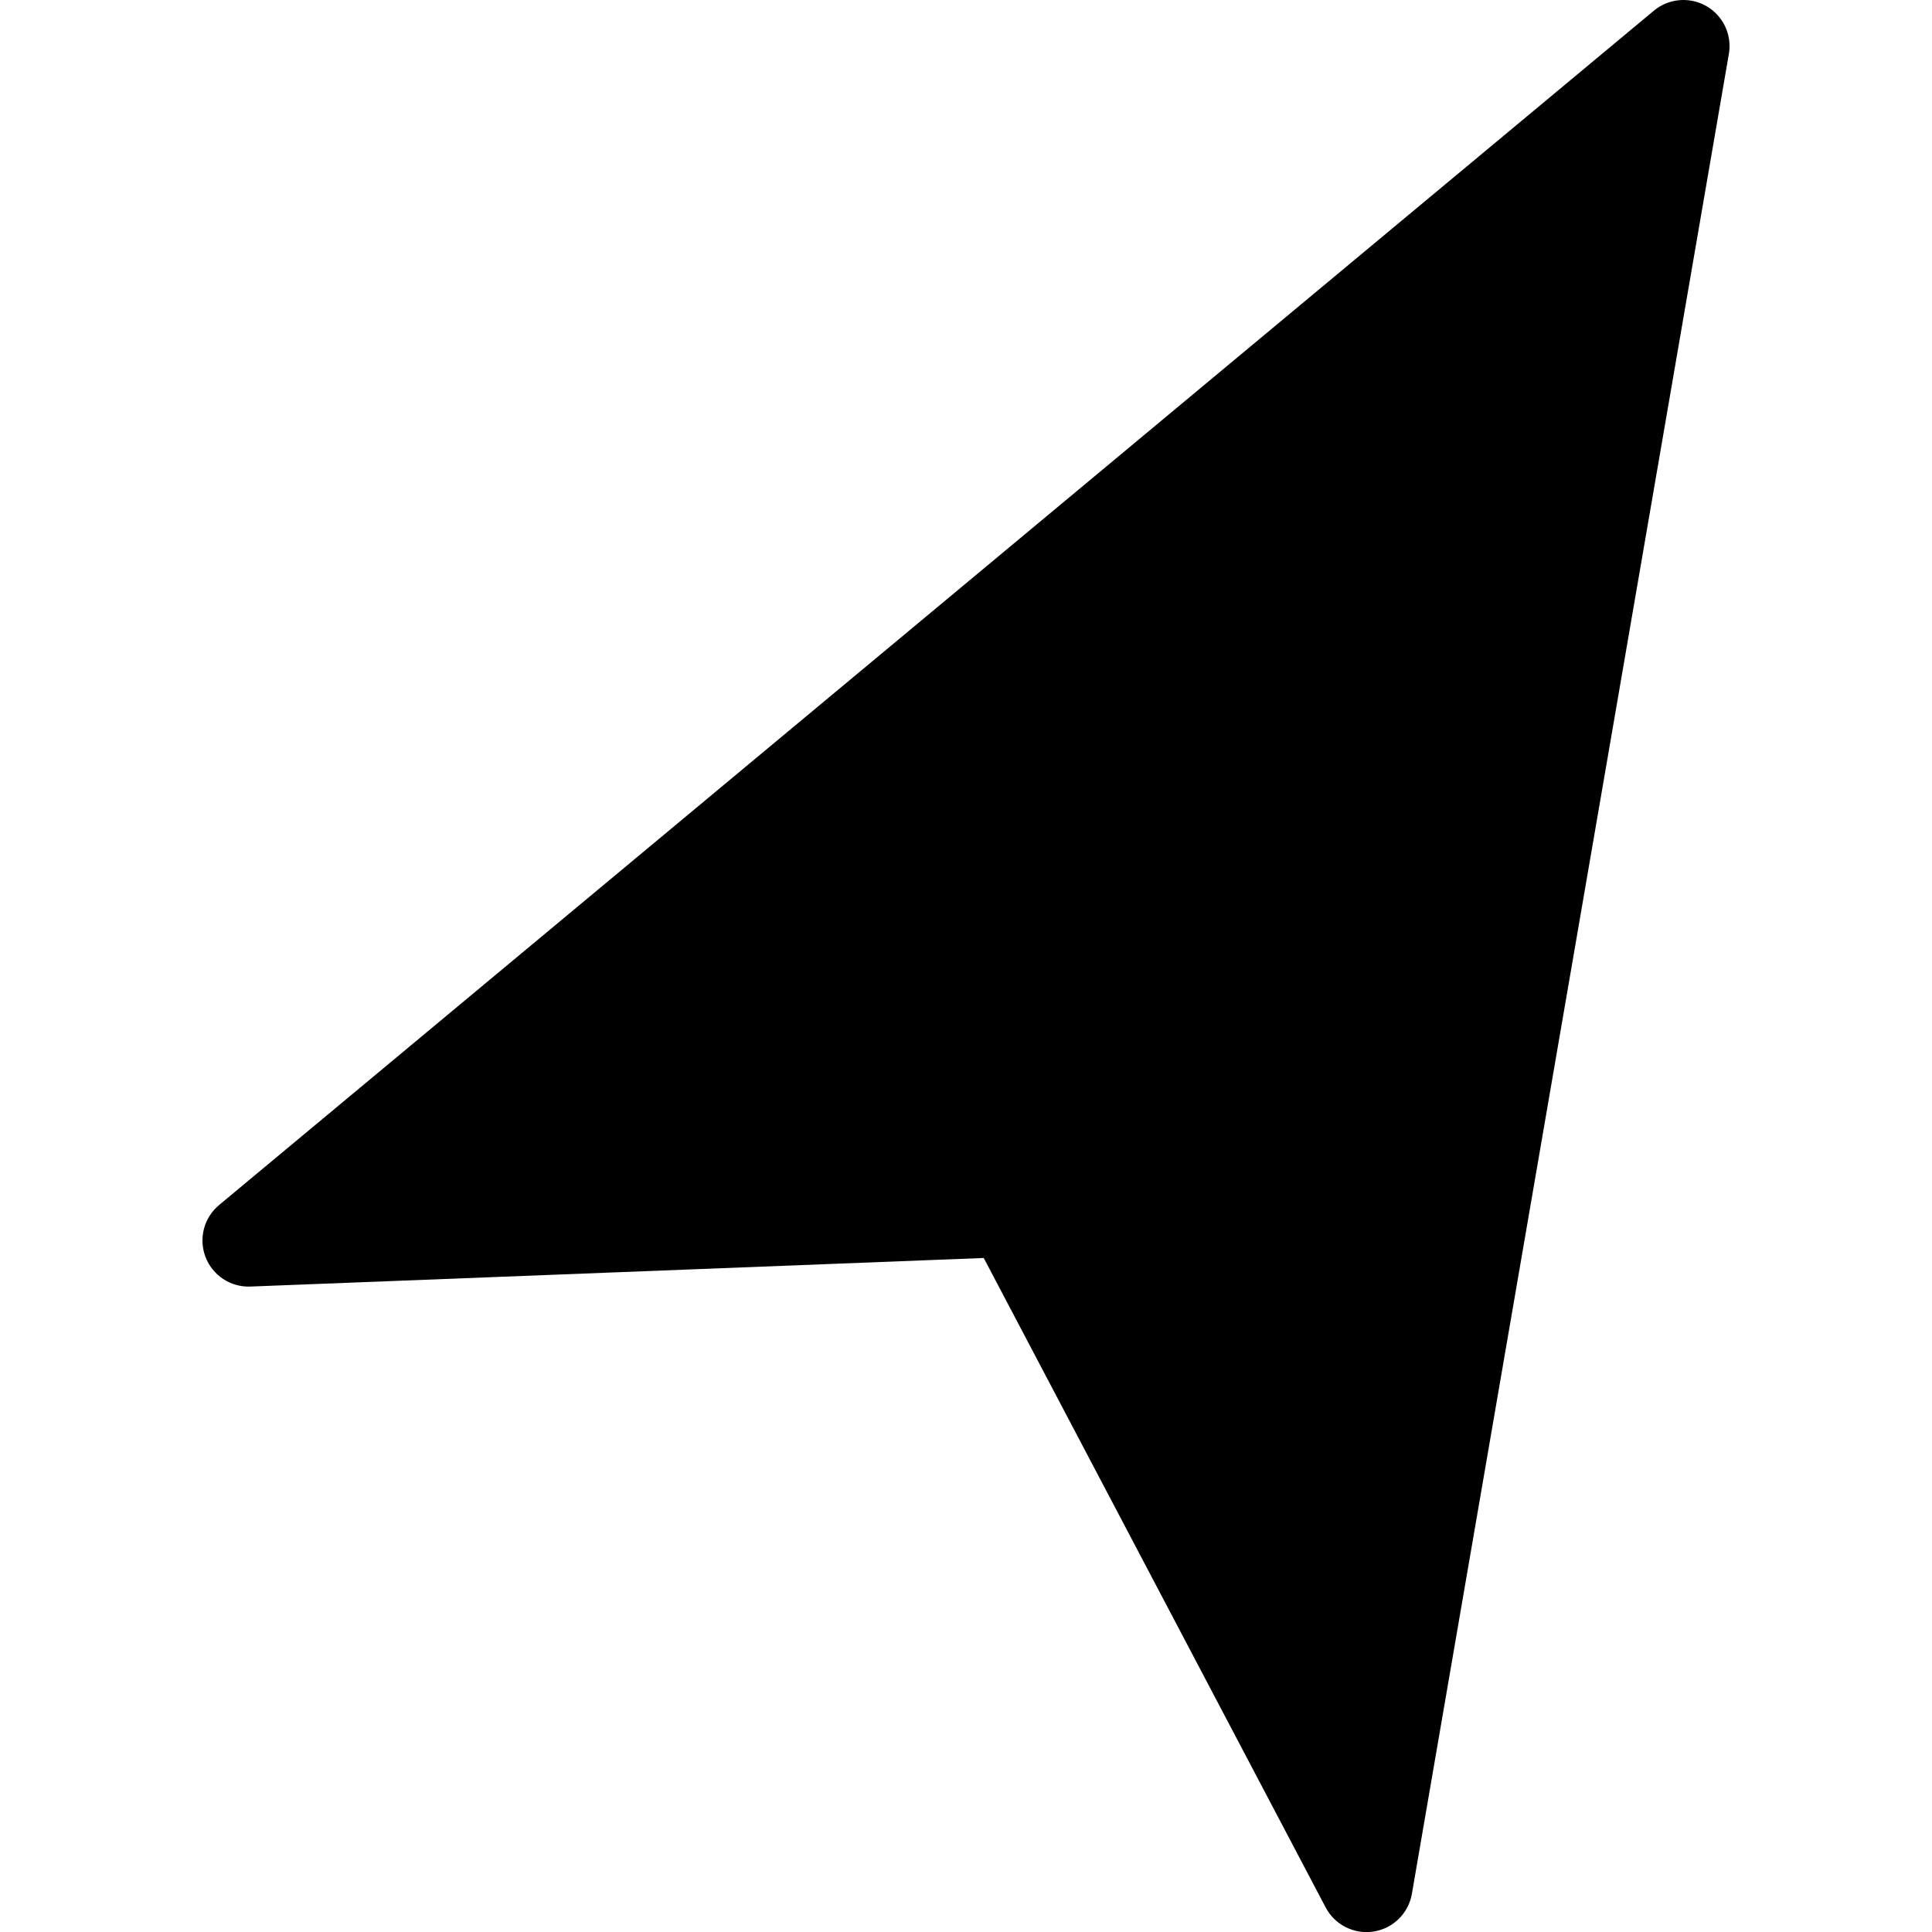
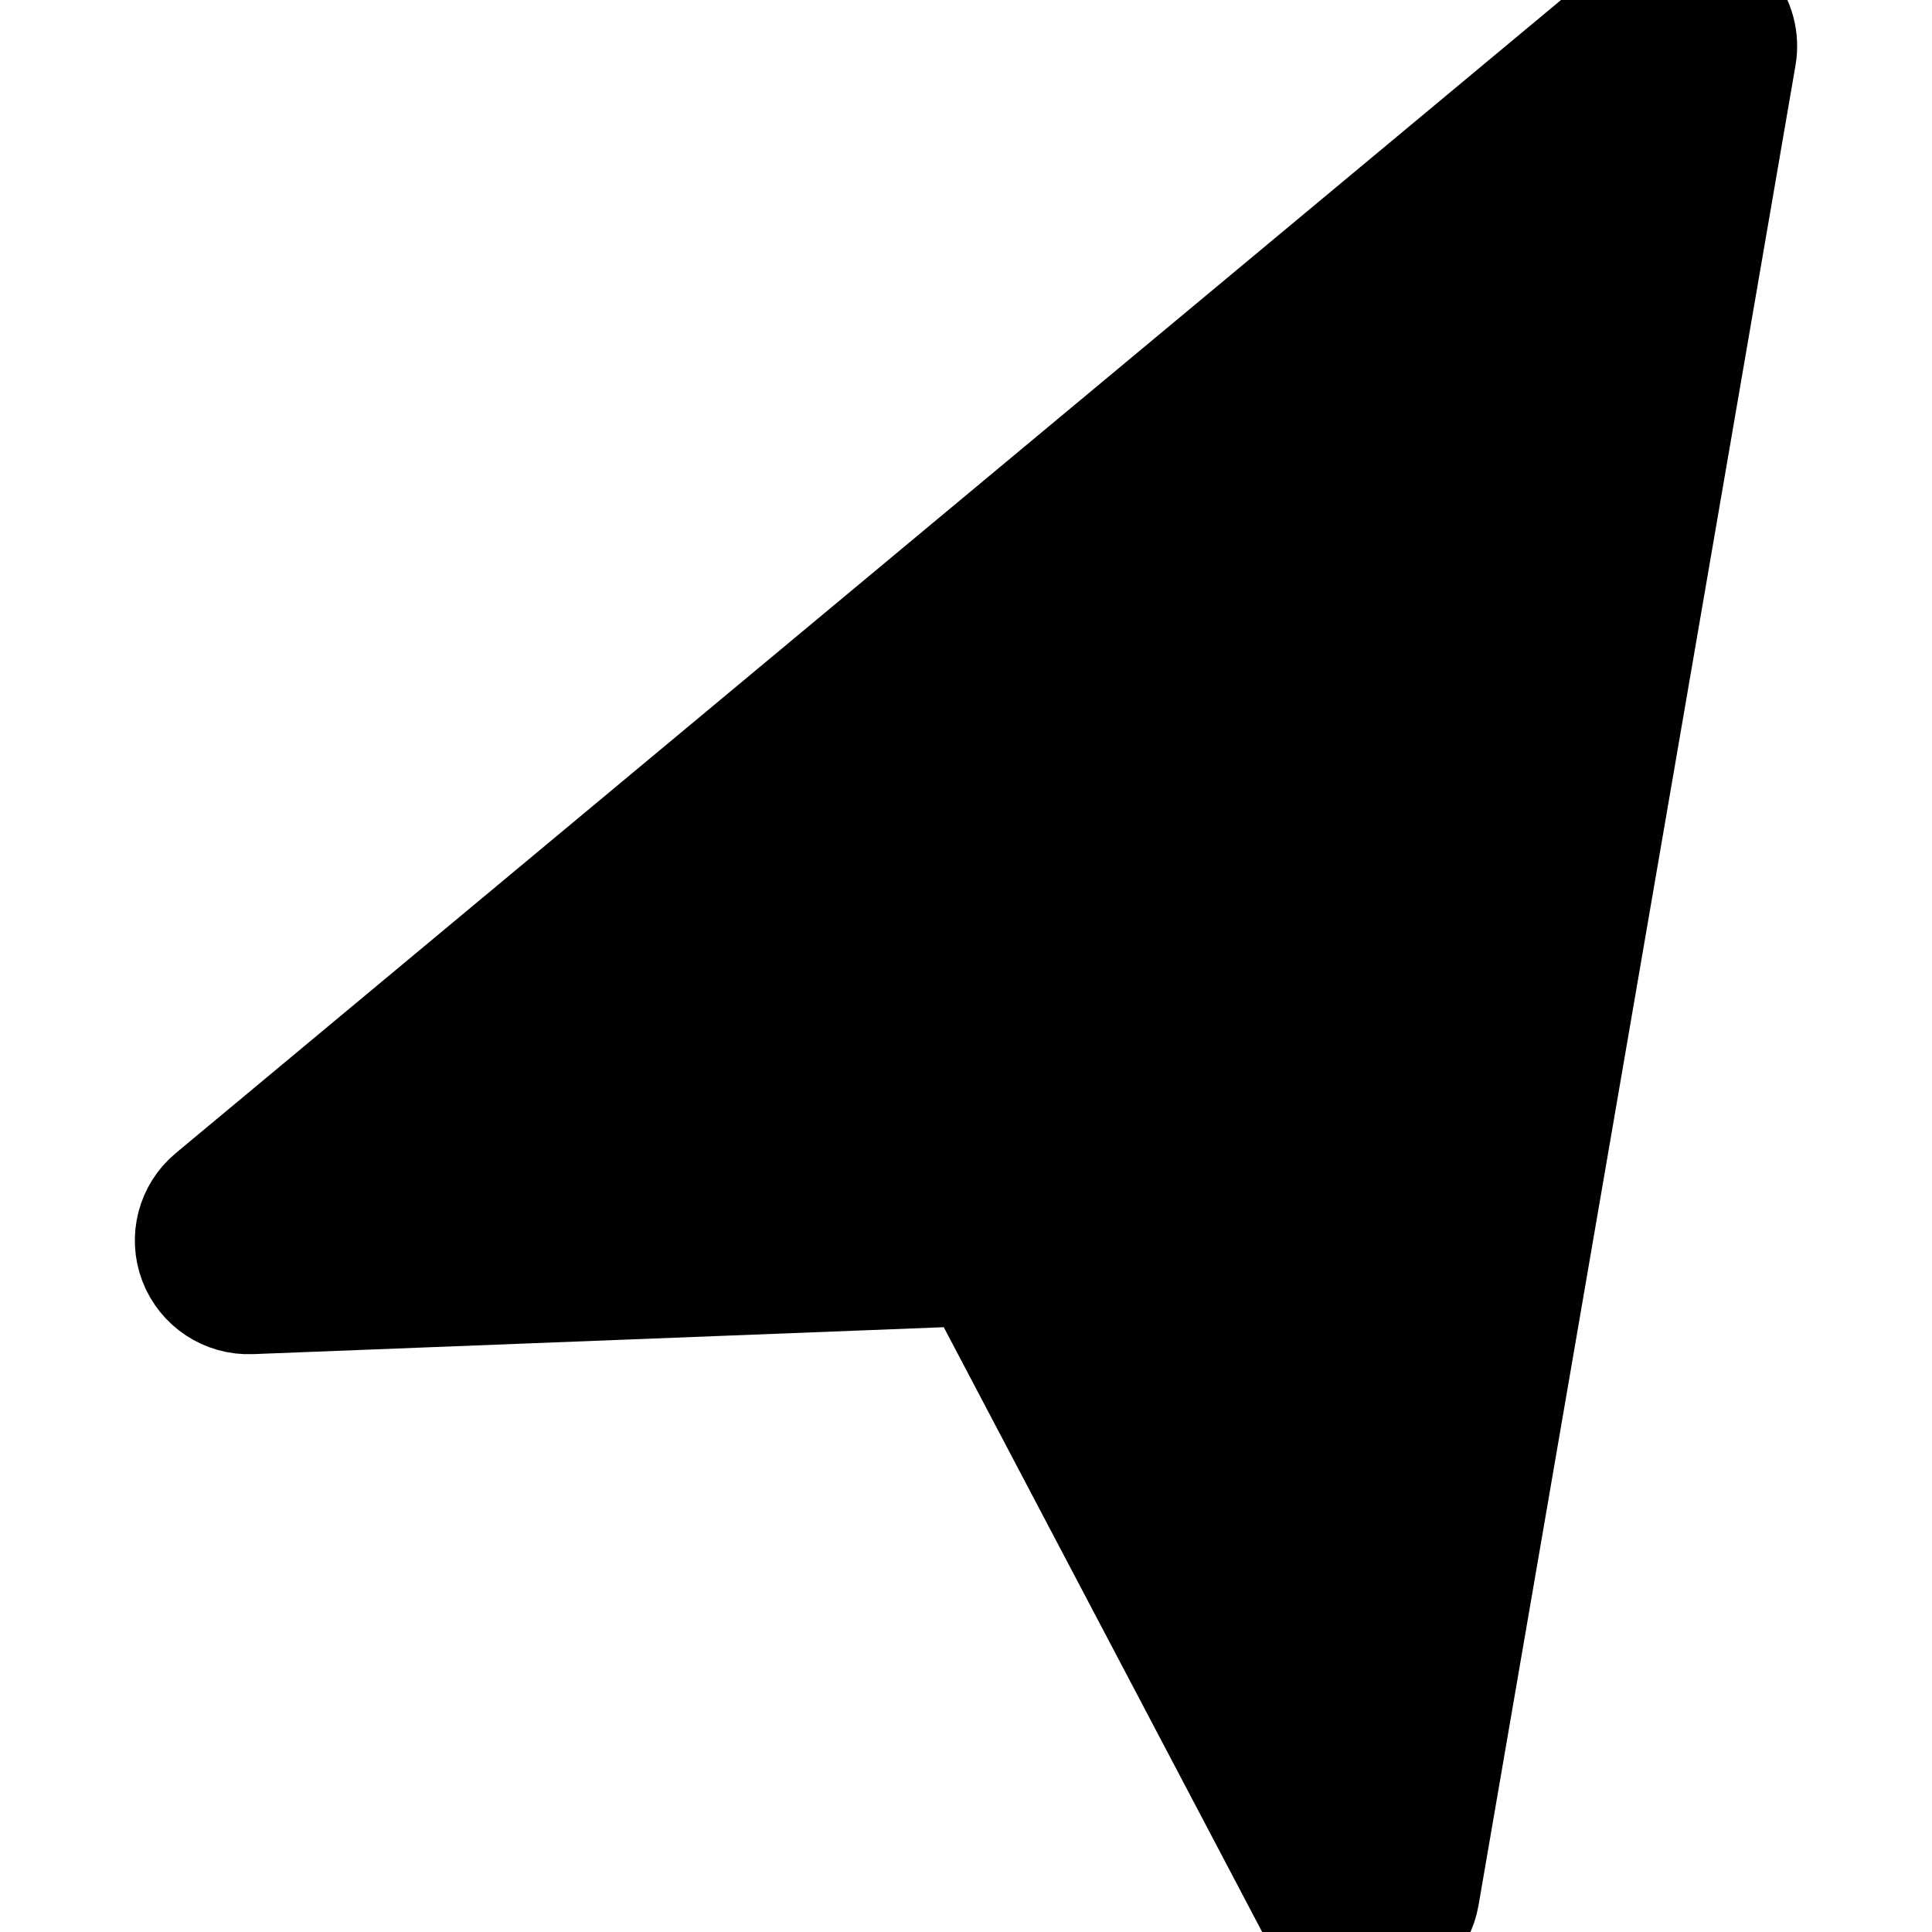
- <svg xmlns="http://www.w3.org/2000/svg" width="800px" height="800px" viewBox="0 0 100 100" aria-hidden="true" role="img" class="iconify iconify--gis" preserveAspectRatio="xMidYMid meet">
+ <svg xmlns="http://www.w3.org/2000/svg" width="800px" height="800px" stroke="#000000" stroke-width="7" viewBox="0 0 100 100" aria-hidden="true" role="img" class="iconify iconify--gis" preserveAspectRatio="xMidYMid meet">
  <path d="M87.13 0a2.386 2.386 0 0 0-.64.088a2.386 2.386 0 0 0-.883.463L11.34 62.373a2.386 2.386 0 0 0 1.619 4.219l37.959-1.479l17.697 33.614a2.386 2.386 0 0 0 4.465-.707L89.486 2.79A2.386 2.386 0 0 0 87.131 0z" fill="#000000" fill-rule="evenodd" />
</svg>
